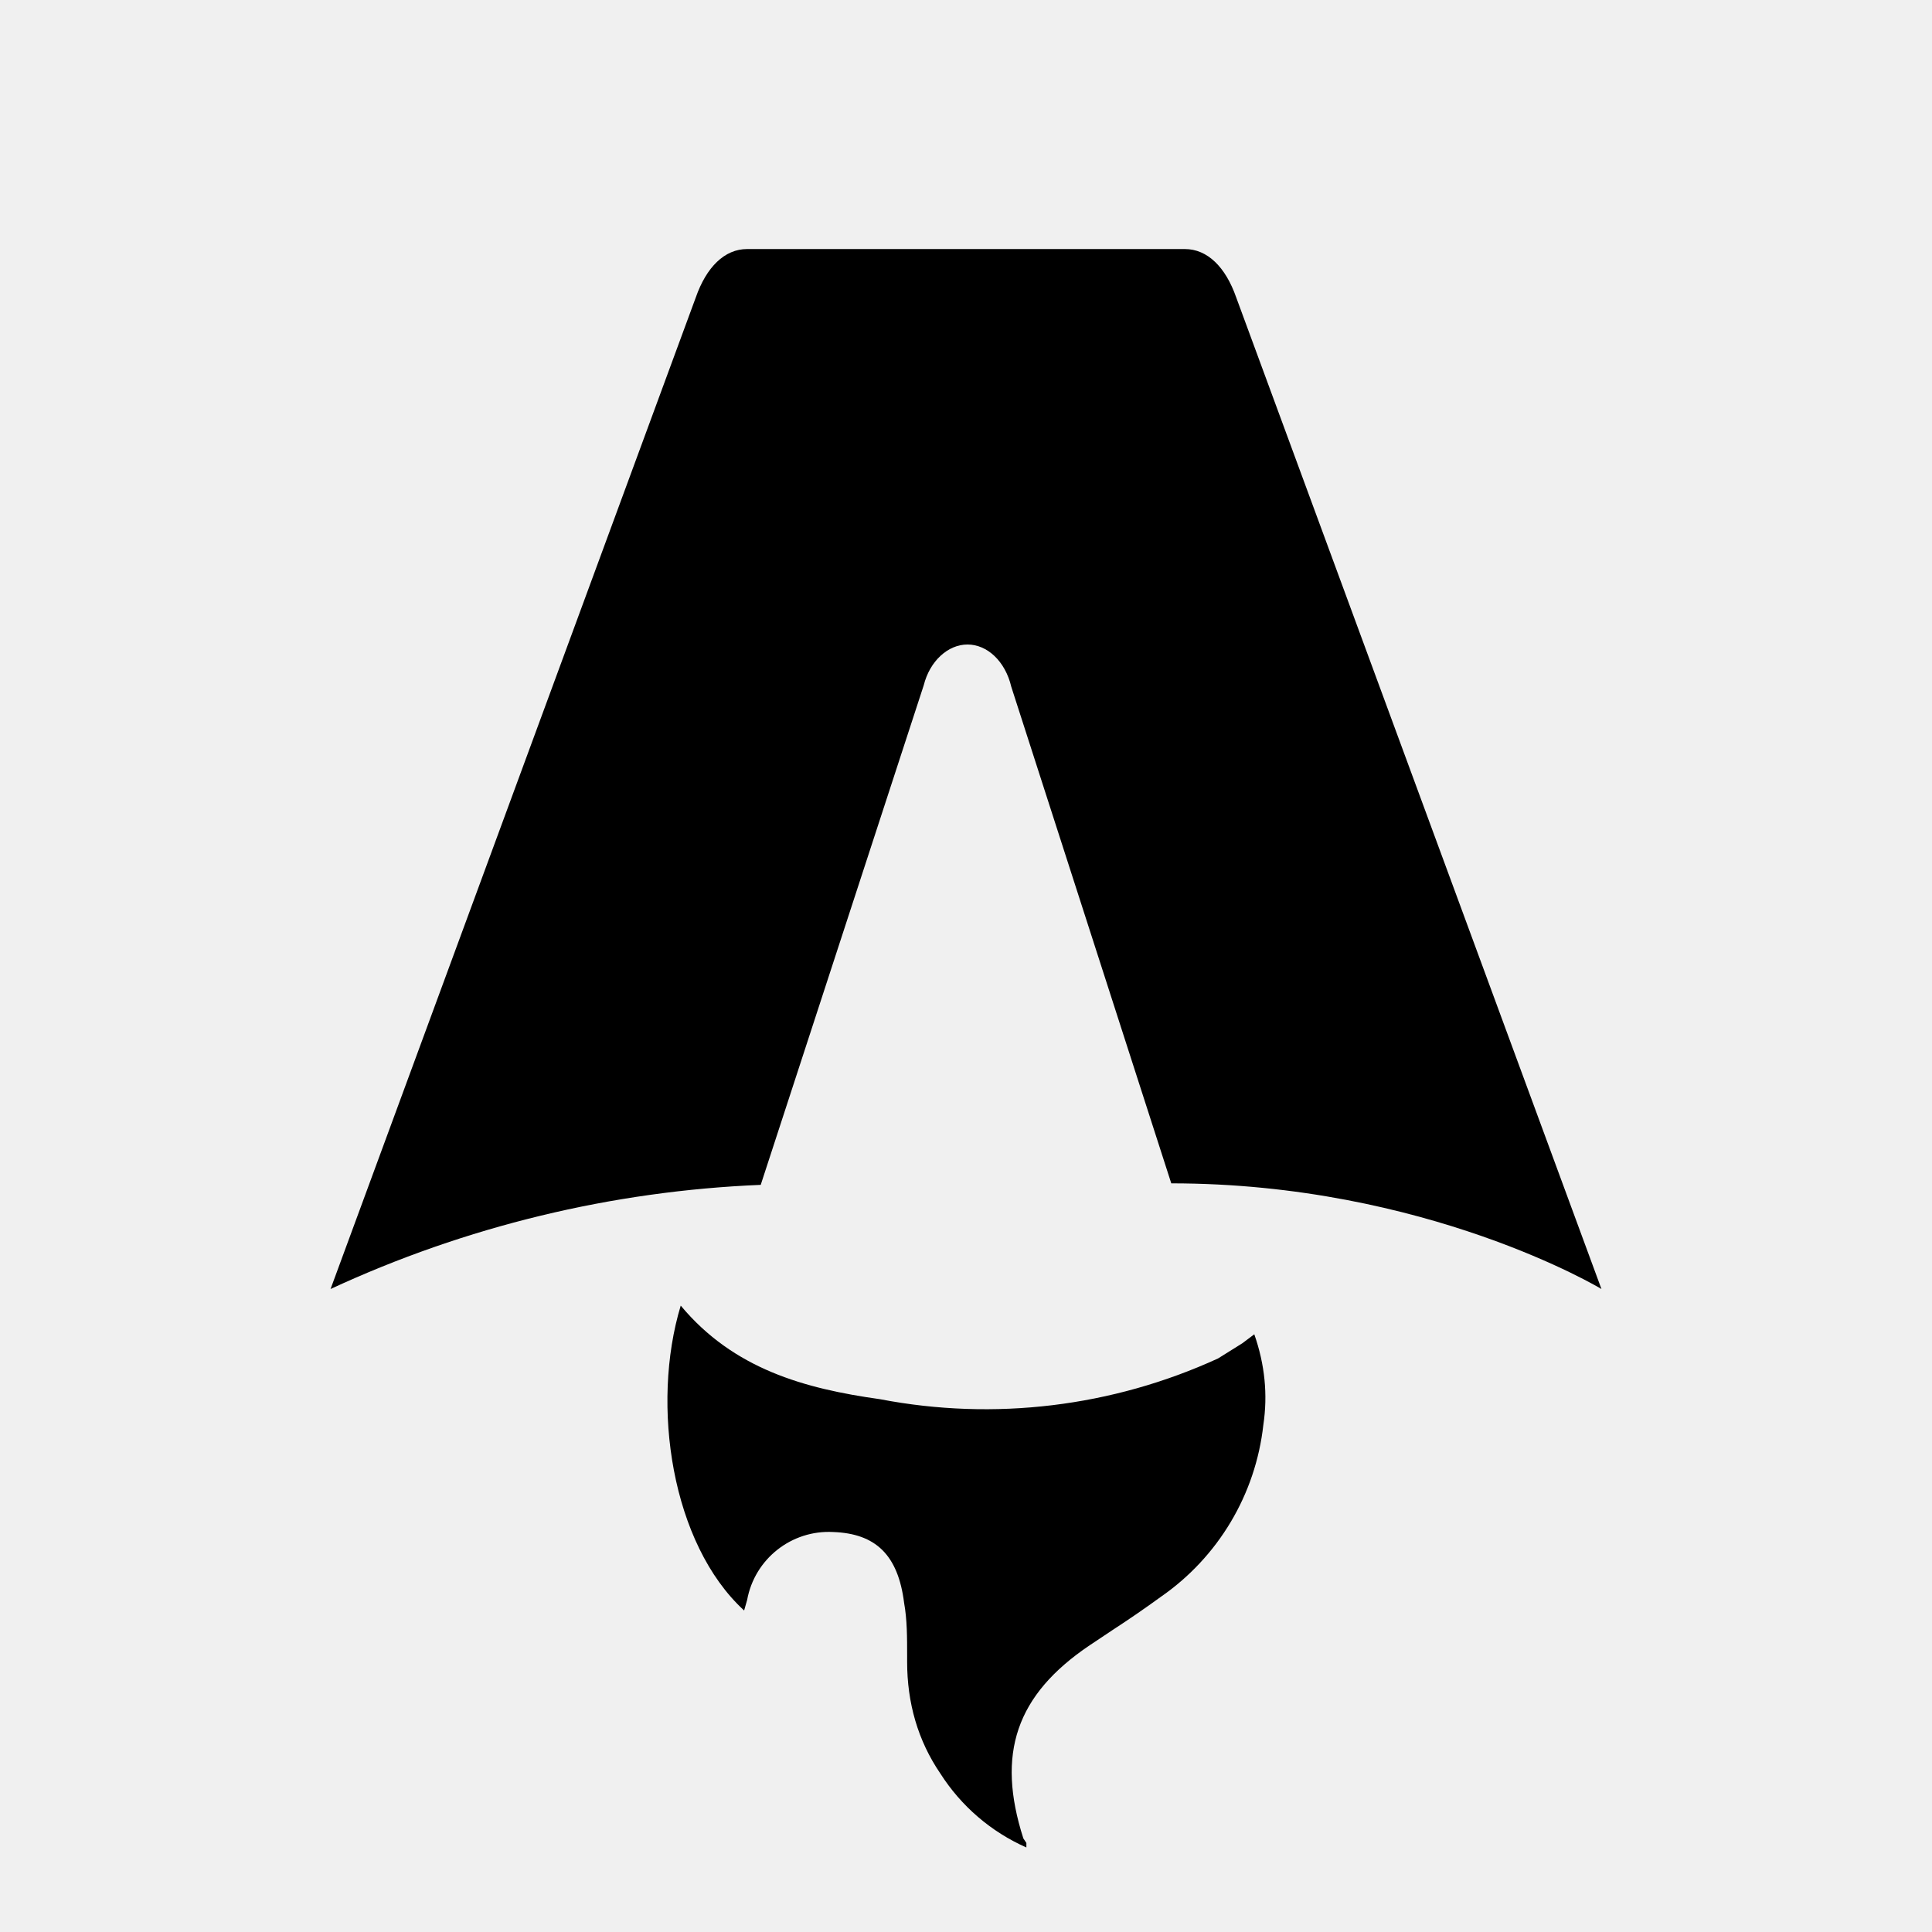
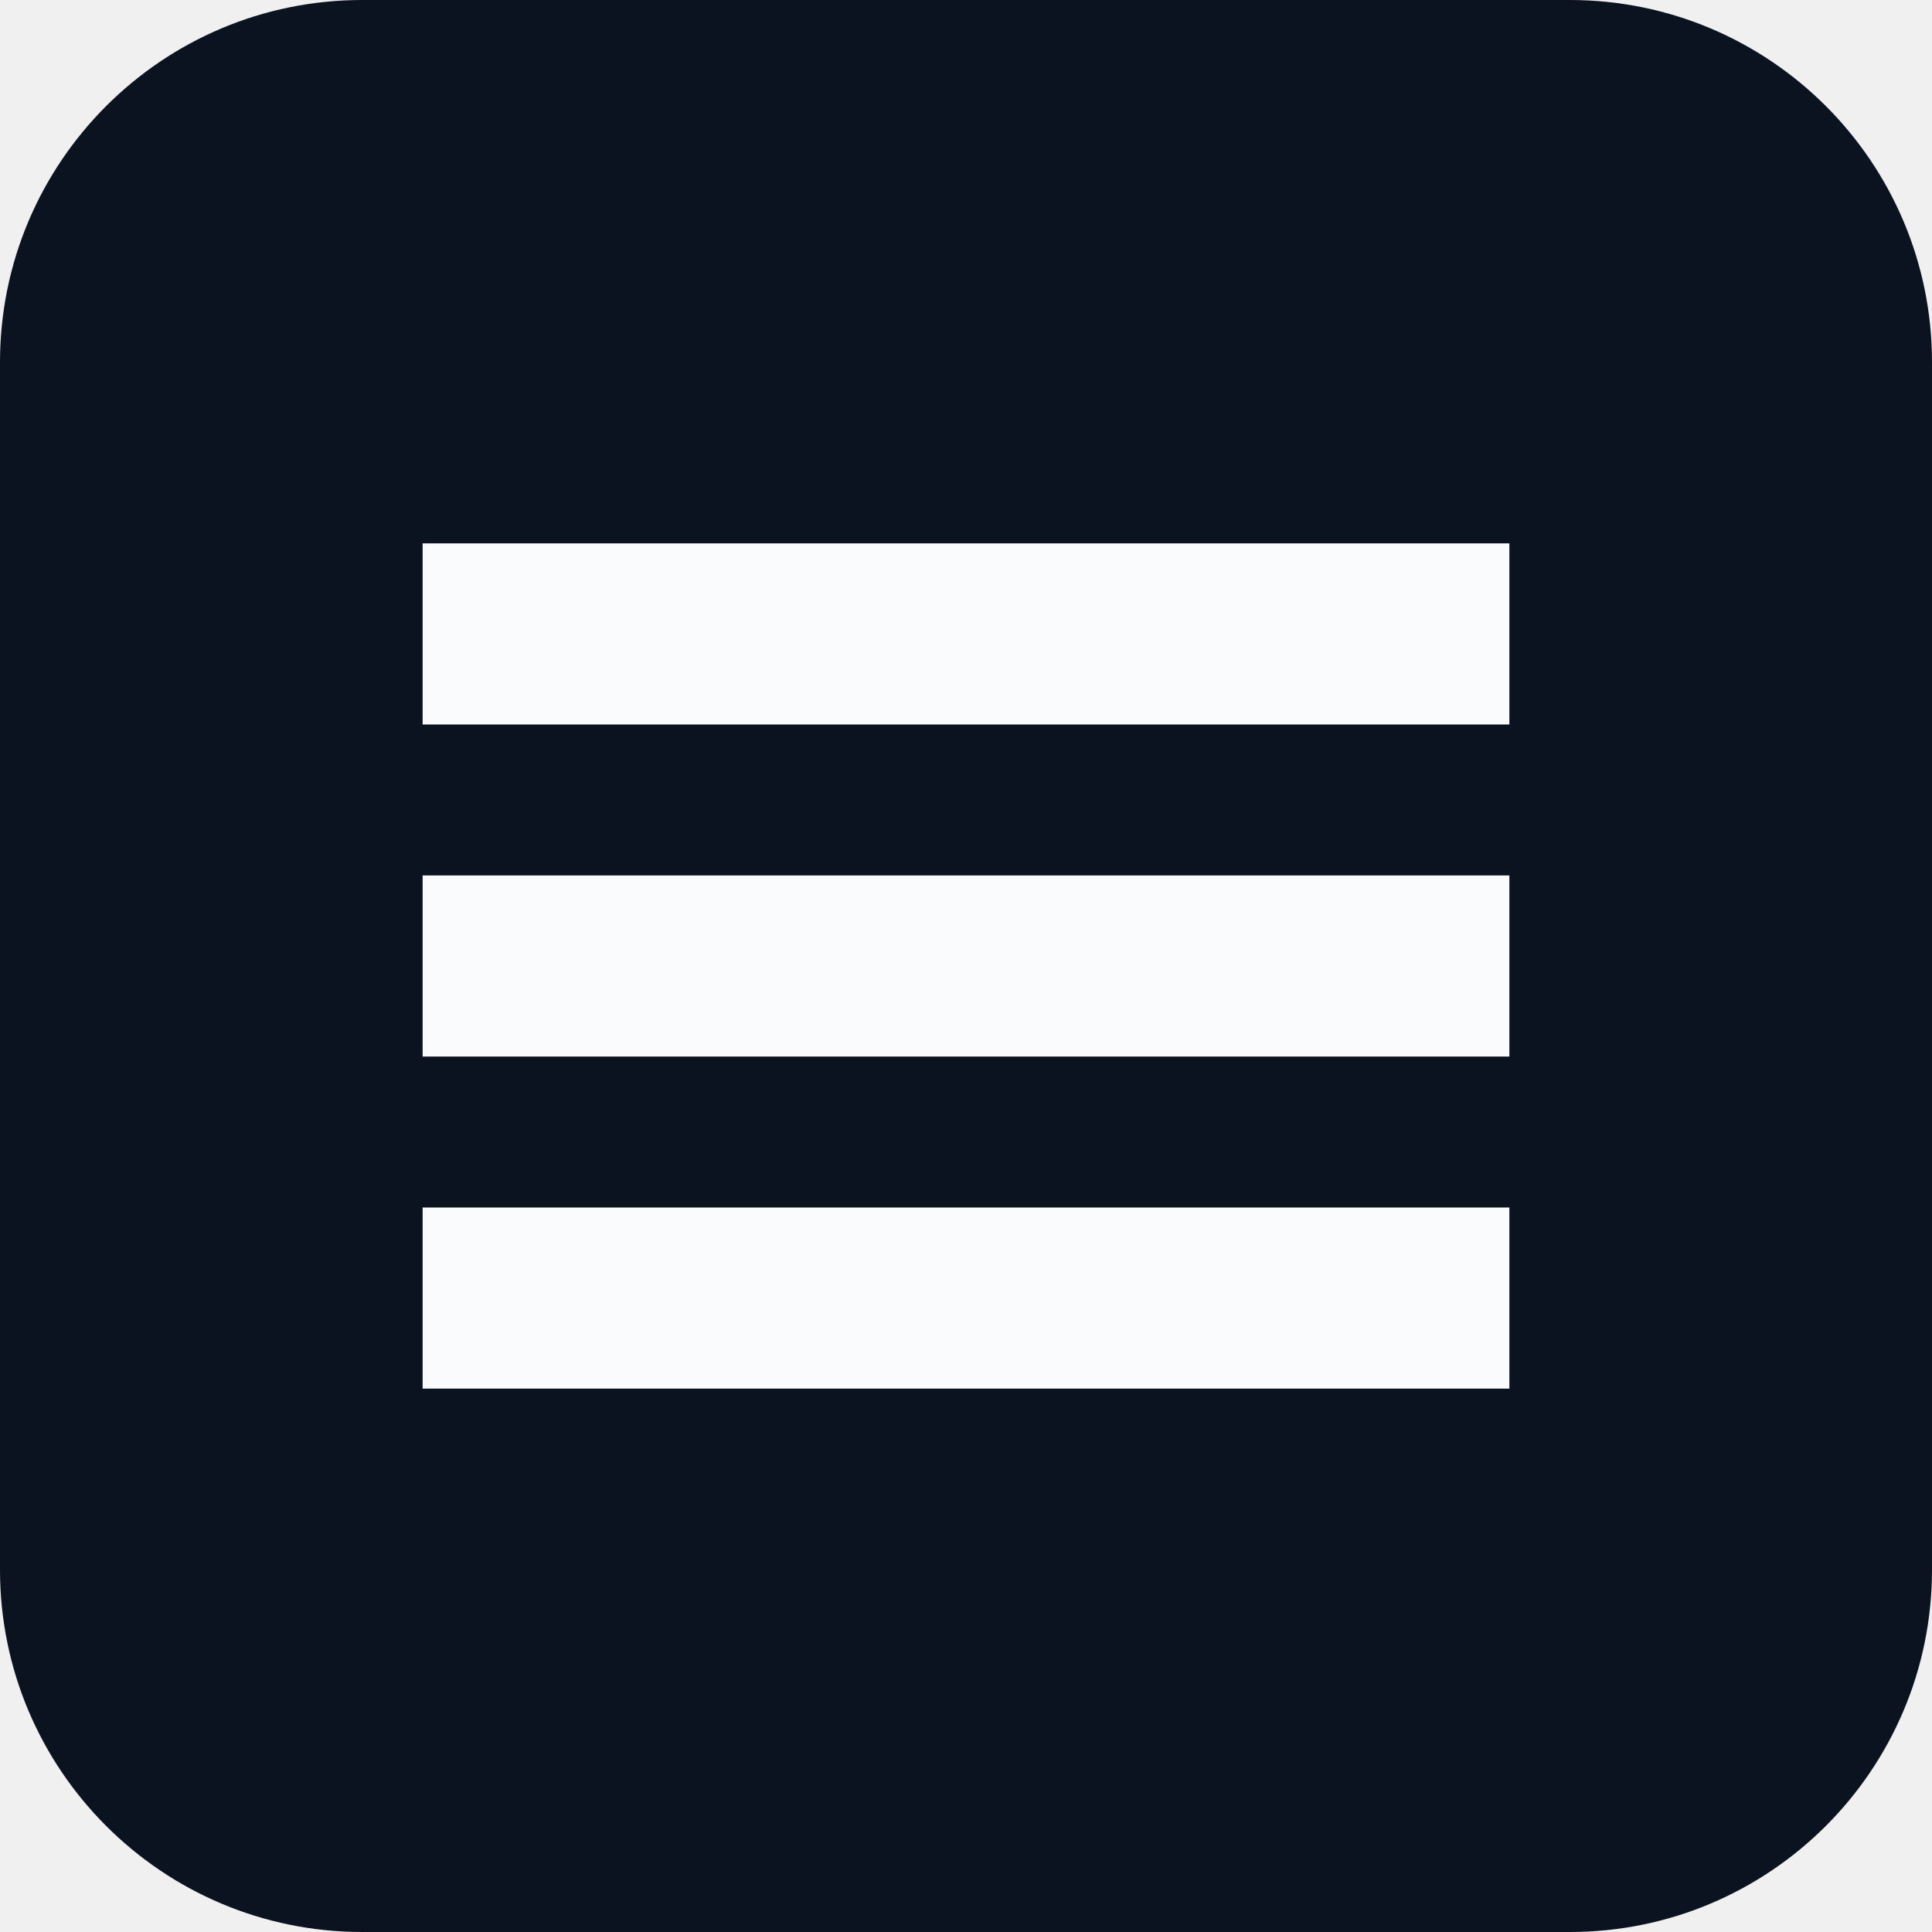
- <svg xmlns="http://www.w3.org/2000/svg" fill="none" viewBox="0 0 128 128">
-   <path d="M50.4 78.5a75.1 75.1 0 0 0-28.5 6.9l24.2-65.7c.7-2 1.9-3.2 3.4-3.2h29c1.5 0 2.7 1.2 3.4 3.2l24.2 65.7s-11.6-7-28.5-7L67 45.5c-.4-1.7-1.6-2.8-2.9-2.8-1.3 0-2.5 1.1-2.9 2.7L50.4 78.5Zm-1.1 28.2Zm-4.2-20.2c-2 6.6-.6 15.8 4.2 20.2a17.5 17.5 0 0 1 .2-.7 5.5 5.5 0 0 1 5.7-4.5c2.8.1 4.3 1.5 4.7 4.7.2 1.1.2 2.3.2 3.5v.4c0 2.7.7 5.2 2.2 7.4a13 13 0 0 0 5.7 4.9v-.3l-.2-.3c-1.8-5.6-.5-9.5 4.4-12.8l1.5-1a73 73 0 0 0 3.2-2.2 16 16 0 0 0 6.8-11.4c.3-2 .1-4-.6-6l-.8.6-1.6 1a37 37 0 0 1-22.4 2.7c-5-.7-9.7-2-13.2-6.2Z" />
-   <style>
-         path { fill: #000; }
-         @media (prefers-color-scheme: dark) {
-             path { fill: #FFF; }
-         }
-     </style>
+ <svg xmlns="http://www.w3.org/2000/svg" viewBox="0 0 32 32" role="img" aria-label="Next Level Code">
+   <rect width="32" height="32" rx="6" fill="#0B1220" />
+   <g fill="#FAFBFC">
+     <rect x="7" y="9" width="18" height="3" />
+     <rect x="7" y="14.5" width="18" height="3" />
+     <rect x="7" y="20" width="18" height="3" />
+   </g>
</svg>
